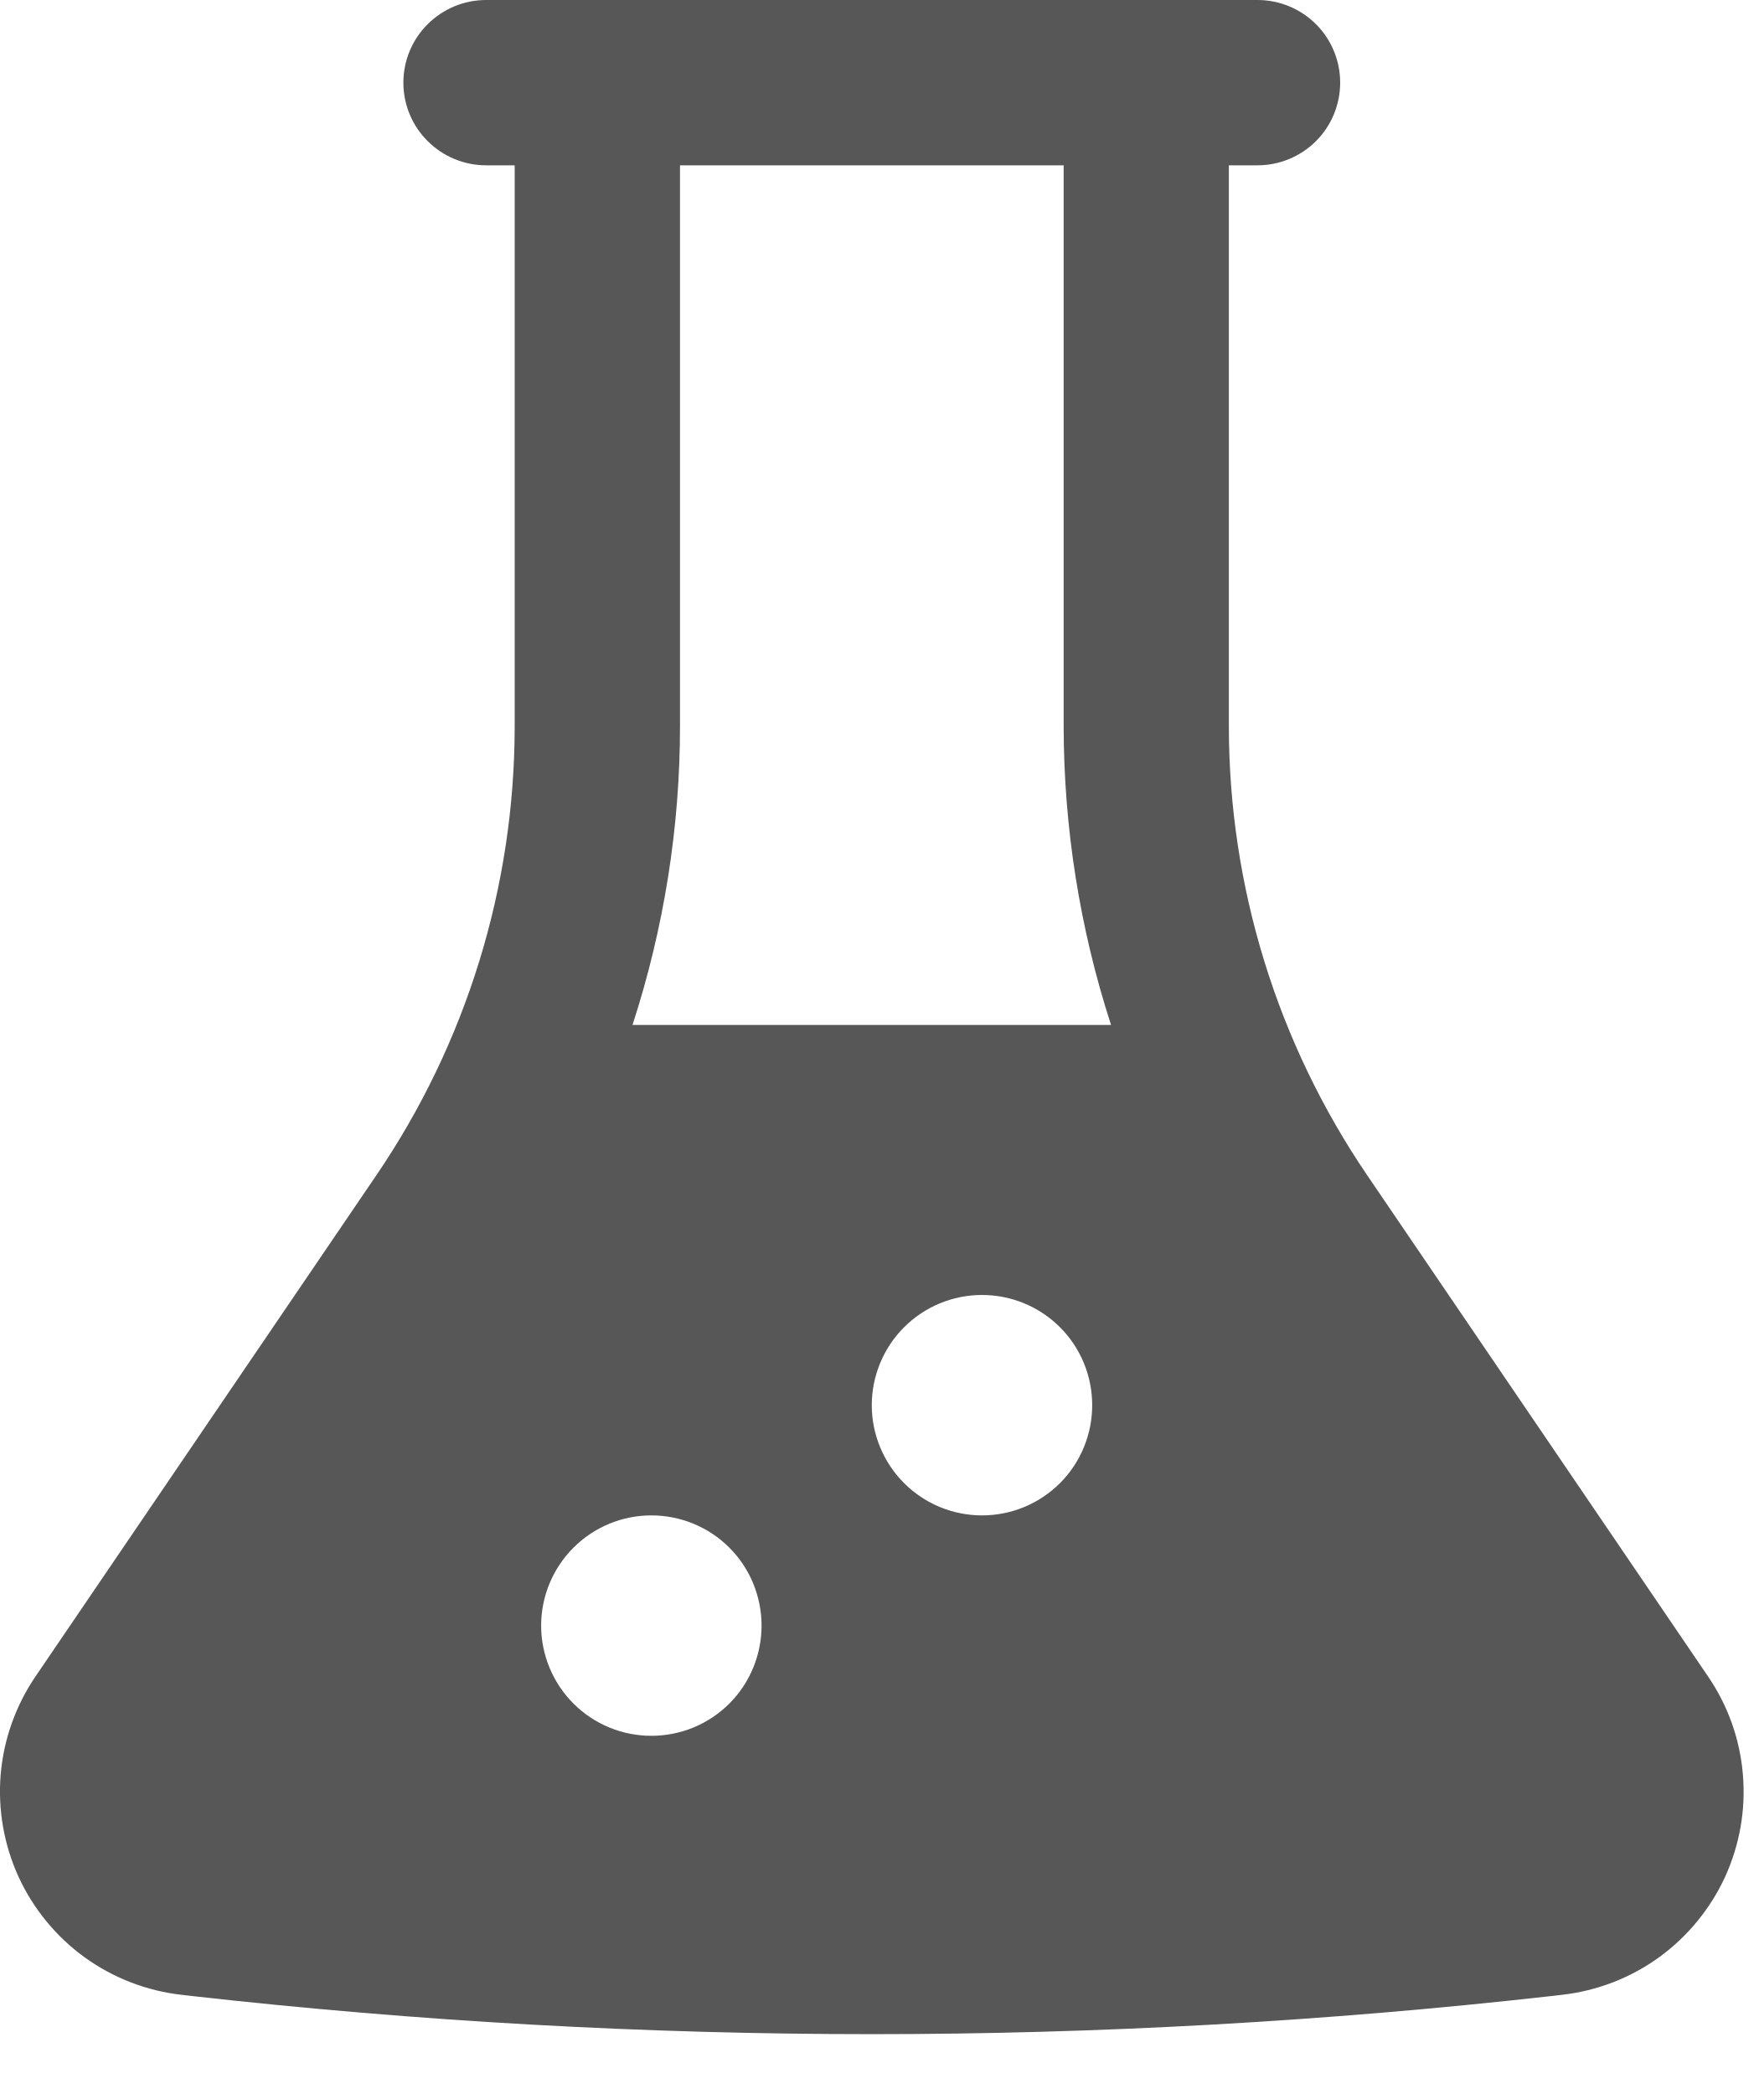
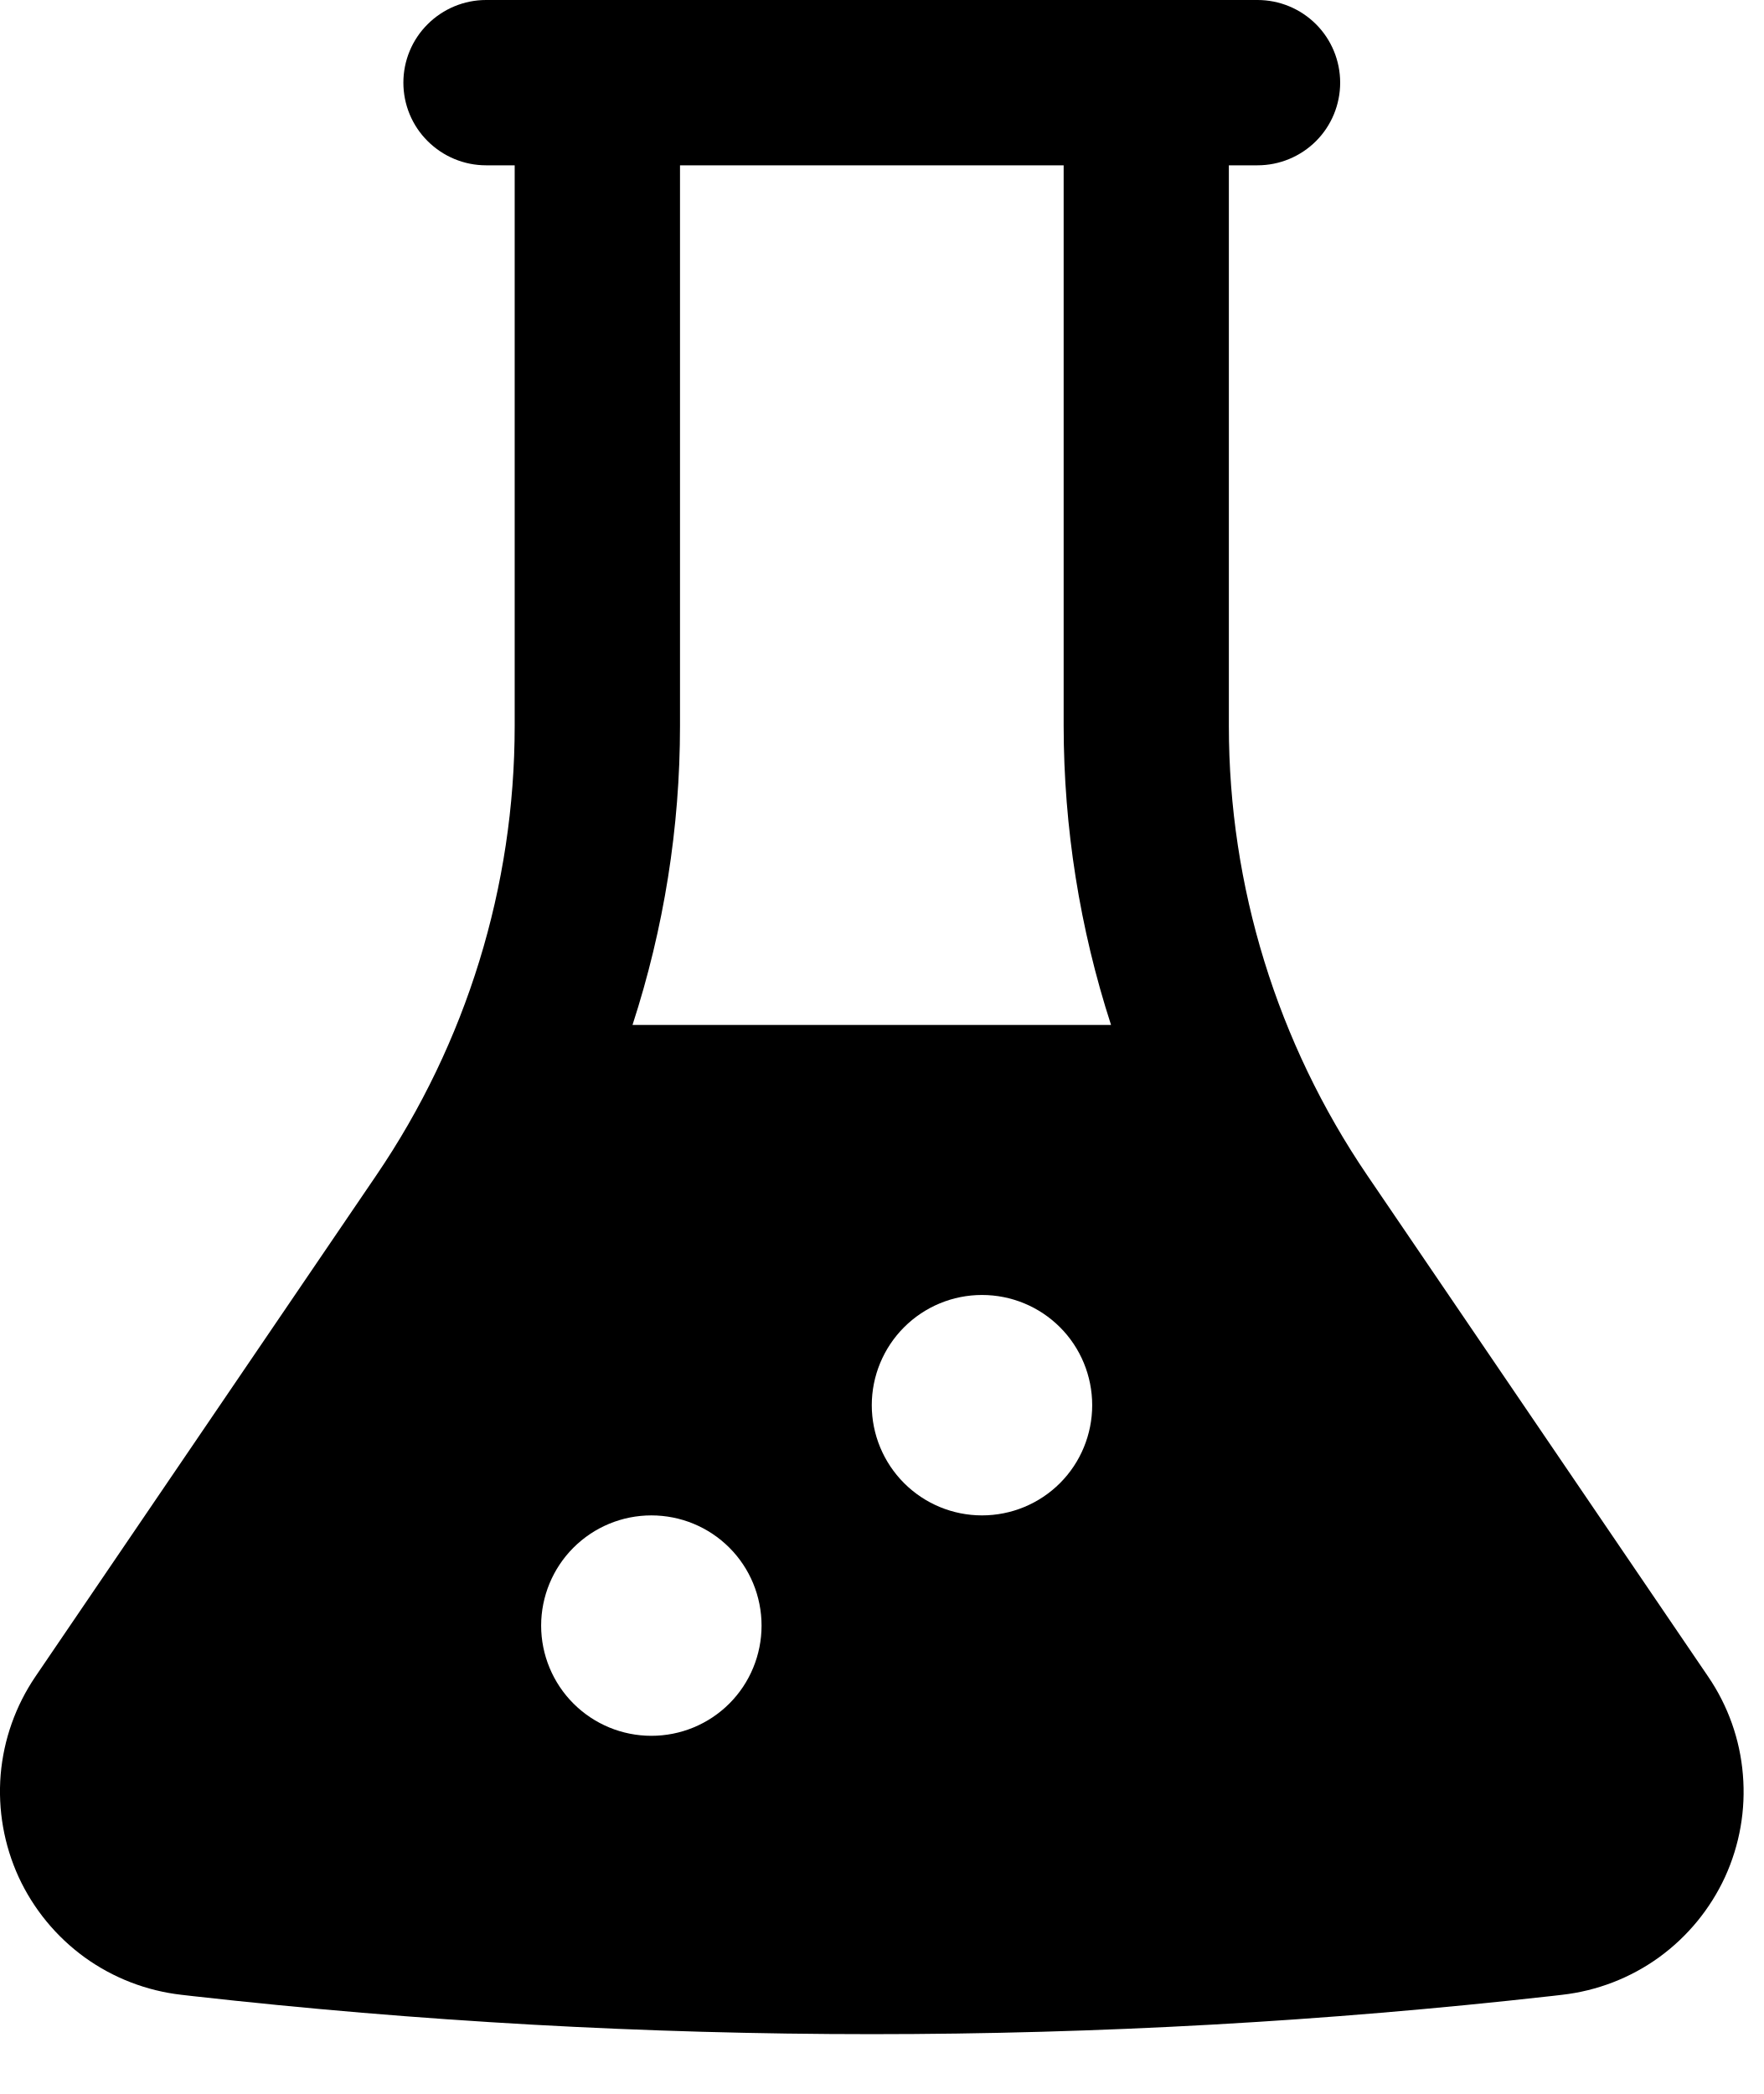
- <svg xmlns="http://www.w3.org/2000/svg" width="16" height="19" viewBox="0 0 16 19" fill="none">
-   <path fill-rule="evenodd" clip-rule="evenodd" d="M10.405 0H4.41C4.212 0 4.021 0.079 3.88 0.22C3.739 0.36 3.66 0.551 3.66 0.75C3.66 0.949 3.739 1.14 3.88 1.28C4.021 1.421 4.212 1.5 4.41 1.5H4.67V6.587C4.67 8.042 4.233 9.462 3.414 10.665L0.321 15.213C0.142 15.477 0.033 15.783 0.006 16.102C-0.02 16.421 0.036 16.74 0.169 17.031C0.303 17.321 0.509 17.572 0.768 17.76C1.027 17.947 1.33 18.064 1.647 18.1L1.734 18.11L1.751 18.112C5.844 18.572 9.976 18.572 14.069 18.112L14.087 18.11L14.173 18.1C14.491 18.064 14.794 17.947 15.053 17.76C15.312 17.572 15.518 17.321 15.652 17.031C15.785 16.74 15.841 16.421 15.814 16.102C15.788 15.783 15.679 15.477 15.499 15.213L12.406 10.665C11.588 9.462 11.15 8.042 11.15 6.587V1.5H11.41C11.609 1.5 11.8 1.421 11.941 1.28C12.081 1.14 12.16 0.949 12.16 0.75C12.16 0.551 12.081 0.36 11.941 0.22C11.8 0.079 11.609 0 11.41 0H10.405ZM5.739 9.3H10.081C9.797 8.424 9.652 7.508 9.651 6.587V1.5H6.17V6.587C6.17 7.508 6.024 8.424 5.739 9.3ZM5.91 13.75C5.645 13.75 5.391 13.855 5.203 14.043C5.016 14.23 4.91 14.485 4.91 14.75C4.91 15.015 5.016 15.27 5.203 15.457C5.391 15.645 5.645 15.75 5.91 15.75C6.176 15.75 6.43 15.645 6.618 15.457C6.805 15.27 6.91 15.015 6.91 14.75C6.91 14.485 6.805 14.23 6.618 14.043C6.43 13.855 6.176 13.75 5.91 13.75ZM7.91 12.75C7.91 12.485 8.016 12.23 8.203 12.043C8.391 11.855 8.645 11.75 8.91 11.75C9.176 11.75 9.43 11.855 9.618 12.043C9.805 12.23 9.91 12.485 9.91 12.75C9.91 13.015 9.805 13.27 9.618 13.457C9.43 13.645 9.176 13.75 8.91 13.75C8.645 13.75 8.391 13.645 8.203 13.457C8.016 13.27 7.91 13.015 7.91 12.75Z" fill="#575757" />
+ <svg xmlns="http://www.w3.org/2000/svg" width="16" height="19" viewBox="0 0 16 19" fill="#currentColor">
+   <path fill-rule="evenodd" clip-rule="evenodd" d="M10.405 0H4.41C4.212 0 4.021 0.079 3.88 0.22C3.739 0.36 3.66 0.551 3.66 0.75C3.66 0.949 3.739 1.14 3.88 1.28C4.021 1.421 4.212 1.5 4.41 1.5H4.67V6.587C4.67 8.042 4.233 9.462 3.414 10.665L0.321 15.213C0.142 15.477 0.033 15.783 0.006 16.102C-0.02 16.421 0.036 16.74 0.169 17.031C0.303 17.321 0.509 17.572 0.768 17.76C1.027 17.947 1.33 18.064 1.647 18.1L1.734 18.11L1.751 18.112C5.844 18.572 9.976 18.572 14.069 18.112L14.087 18.11L14.173 18.1C14.491 18.064 14.794 17.947 15.053 17.76C15.312 17.572 15.518 17.321 15.652 17.031C15.785 16.74 15.841 16.421 15.814 16.102C15.788 15.783 15.679 15.477 15.499 15.213L12.406 10.665C11.588 9.462 11.15 8.042 11.15 6.587V1.5H11.41C11.609 1.5 11.8 1.421 11.941 1.28C12.081 1.14 12.16 0.949 12.16 0.75C12.16 0.551 12.081 0.36 11.941 0.22C11.8 0.079 11.609 0 11.41 0H10.405ZM5.739 9.3H10.081C9.797 8.424 9.652 7.508 9.651 6.587V1.5H6.17V6.587C6.17 7.508 6.024 8.424 5.739 9.3ZM5.91 13.75C5.645 13.75 5.391 13.855 5.203 14.043C5.016 14.23 4.91 14.485 4.91 14.75C4.91 15.015 5.016 15.27 5.203 15.457C5.391 15.645 5.645 15.75 5.91 15.75C6.176 15.75 6.43 15.645 6.618 15.457C6.805 15.27 6.91 15.015 6.91 14.75C6.91 14.485 6.805 14.23 6.618 14.043C6.43 13.855 6.176 13.75 5.91 13.75ZM7.91 12.75C7.91 12.485 8.016 12.23 8.203 12.043C8.391 11.855 8.645 11.75 8.91 11.75C9.176 11.75 9.43 11.855 9.618 12.043C9.805 12.23 9.91 12.485 9.91 12.75C9.91 13.015 9.805 13.27 9.618 13.457C9.43 13.645 9.176 13.75 8.91 13.75C8.645 13.75 8.391 13.645 8.203 13.457C8.016 13.27 7.91 13.015 7.91 12.75Z" fill="currentColor" />
</svg>
